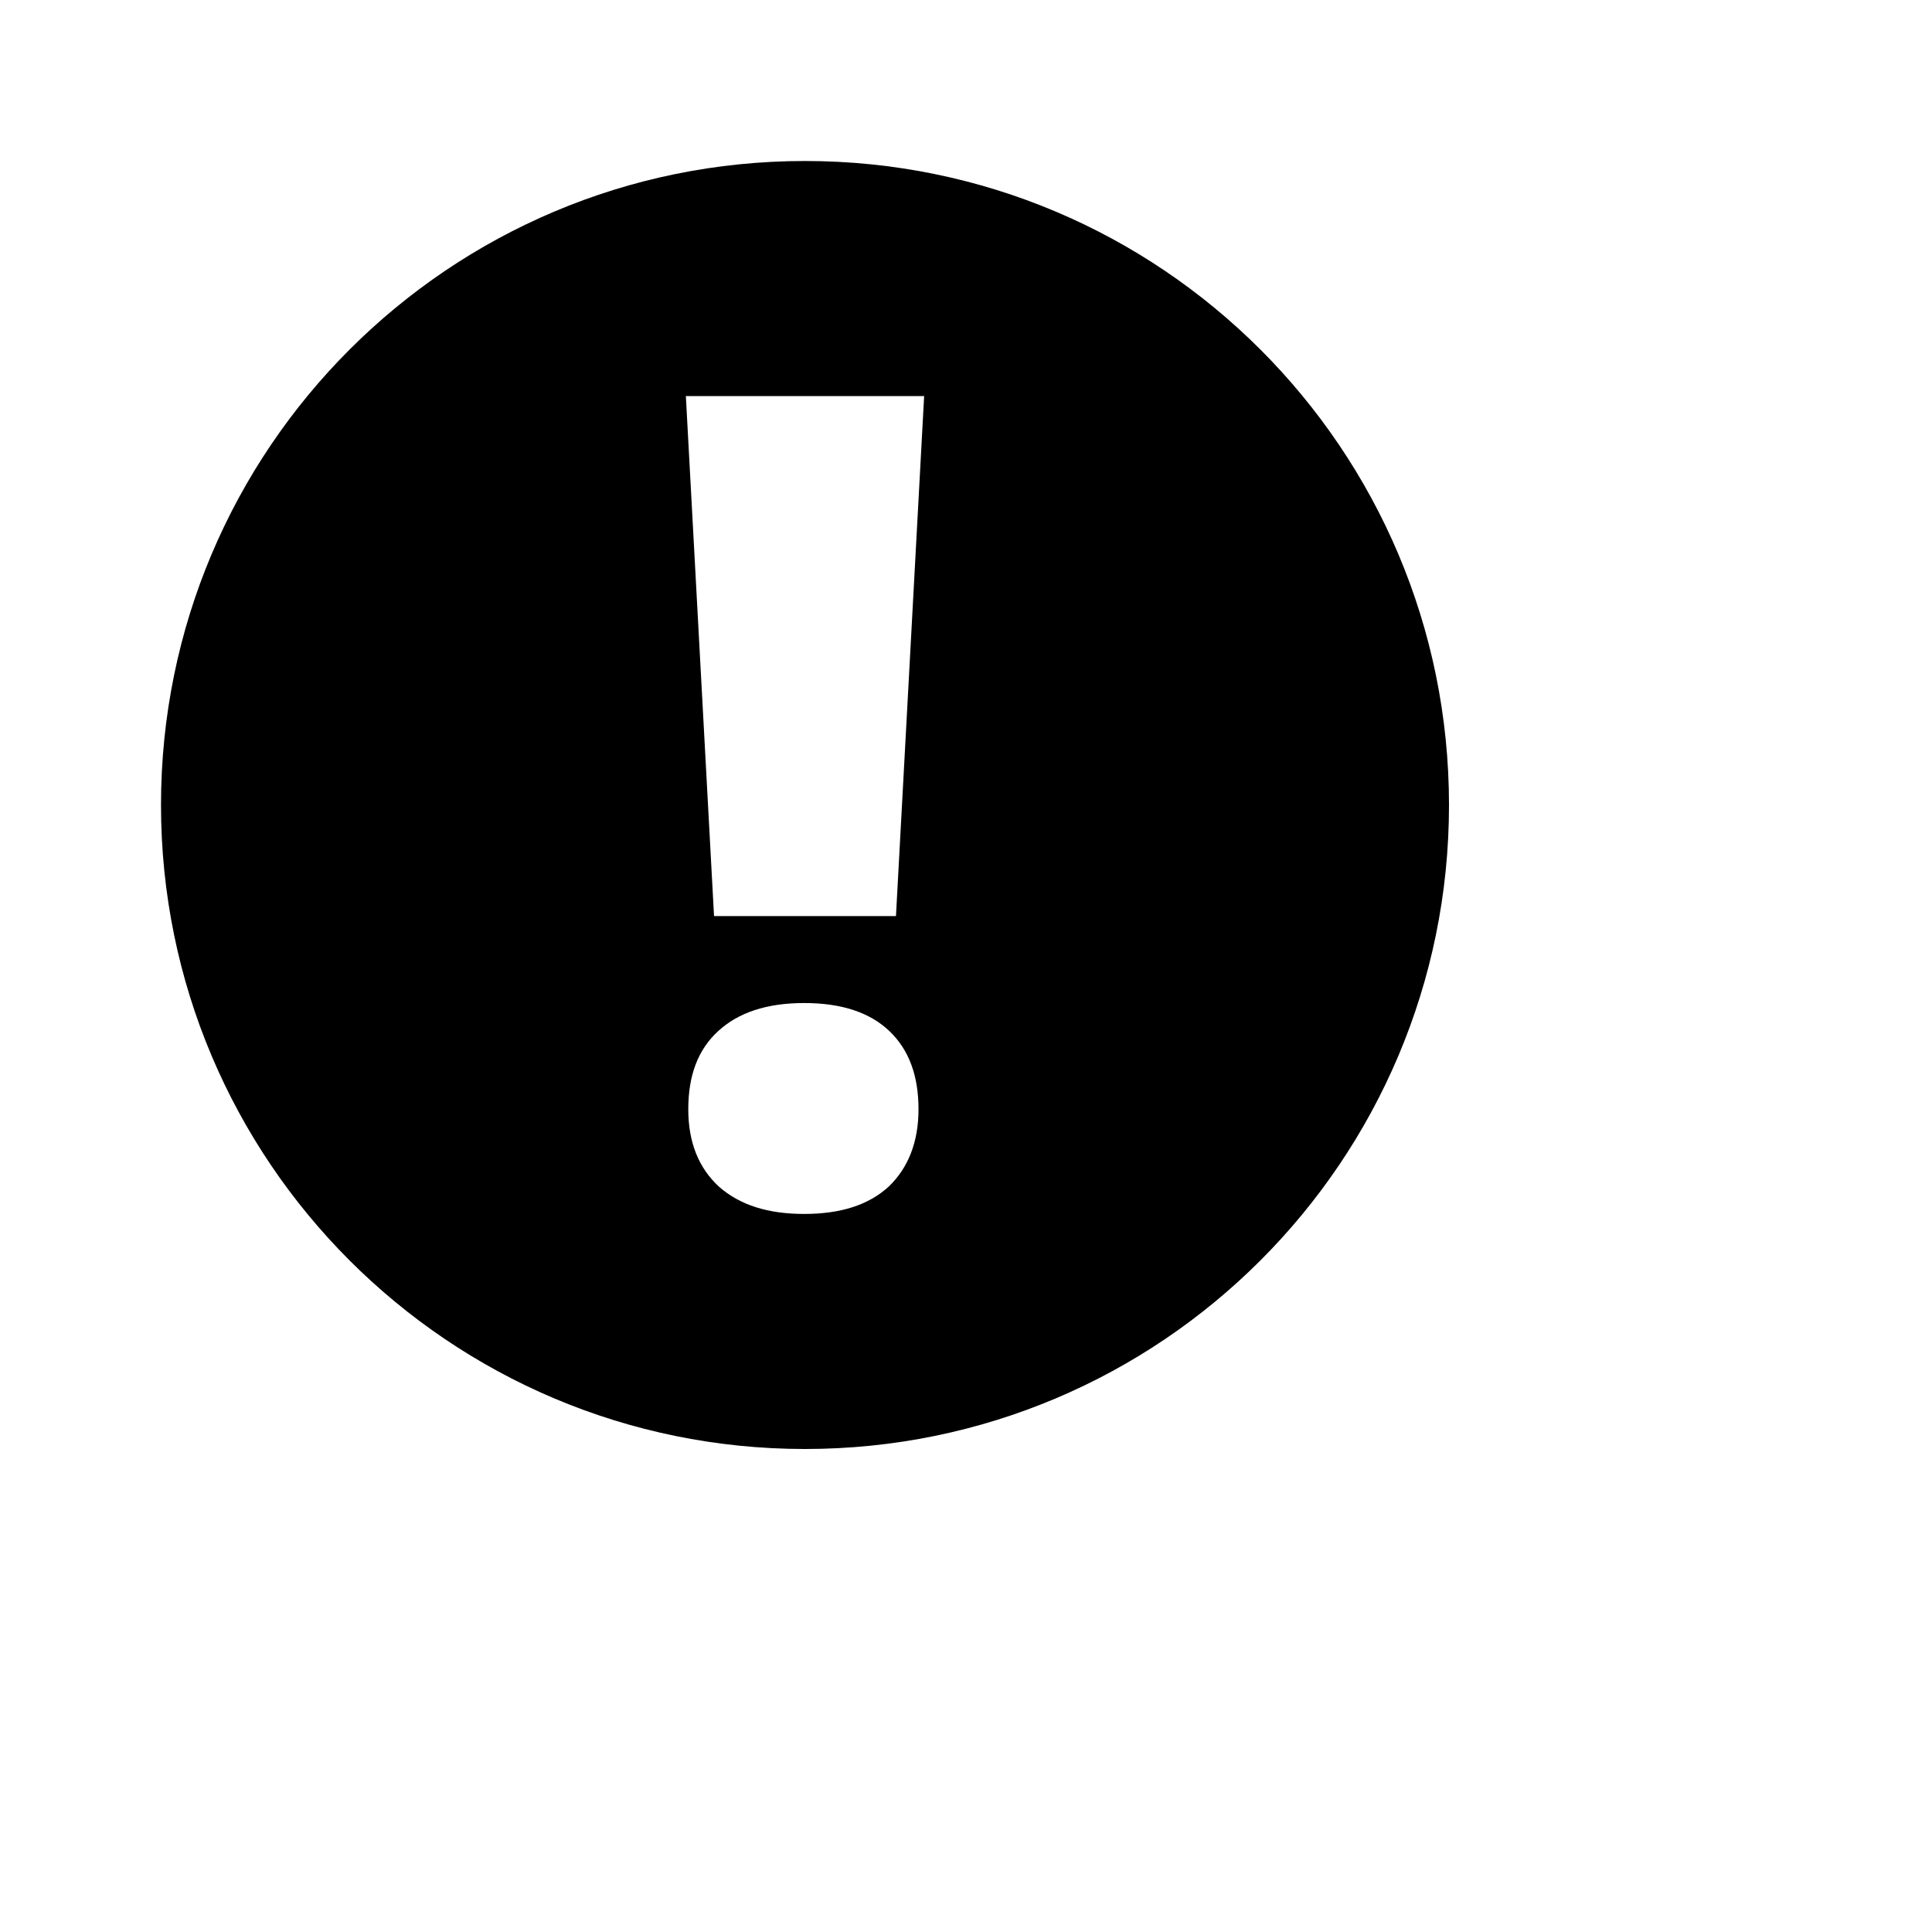
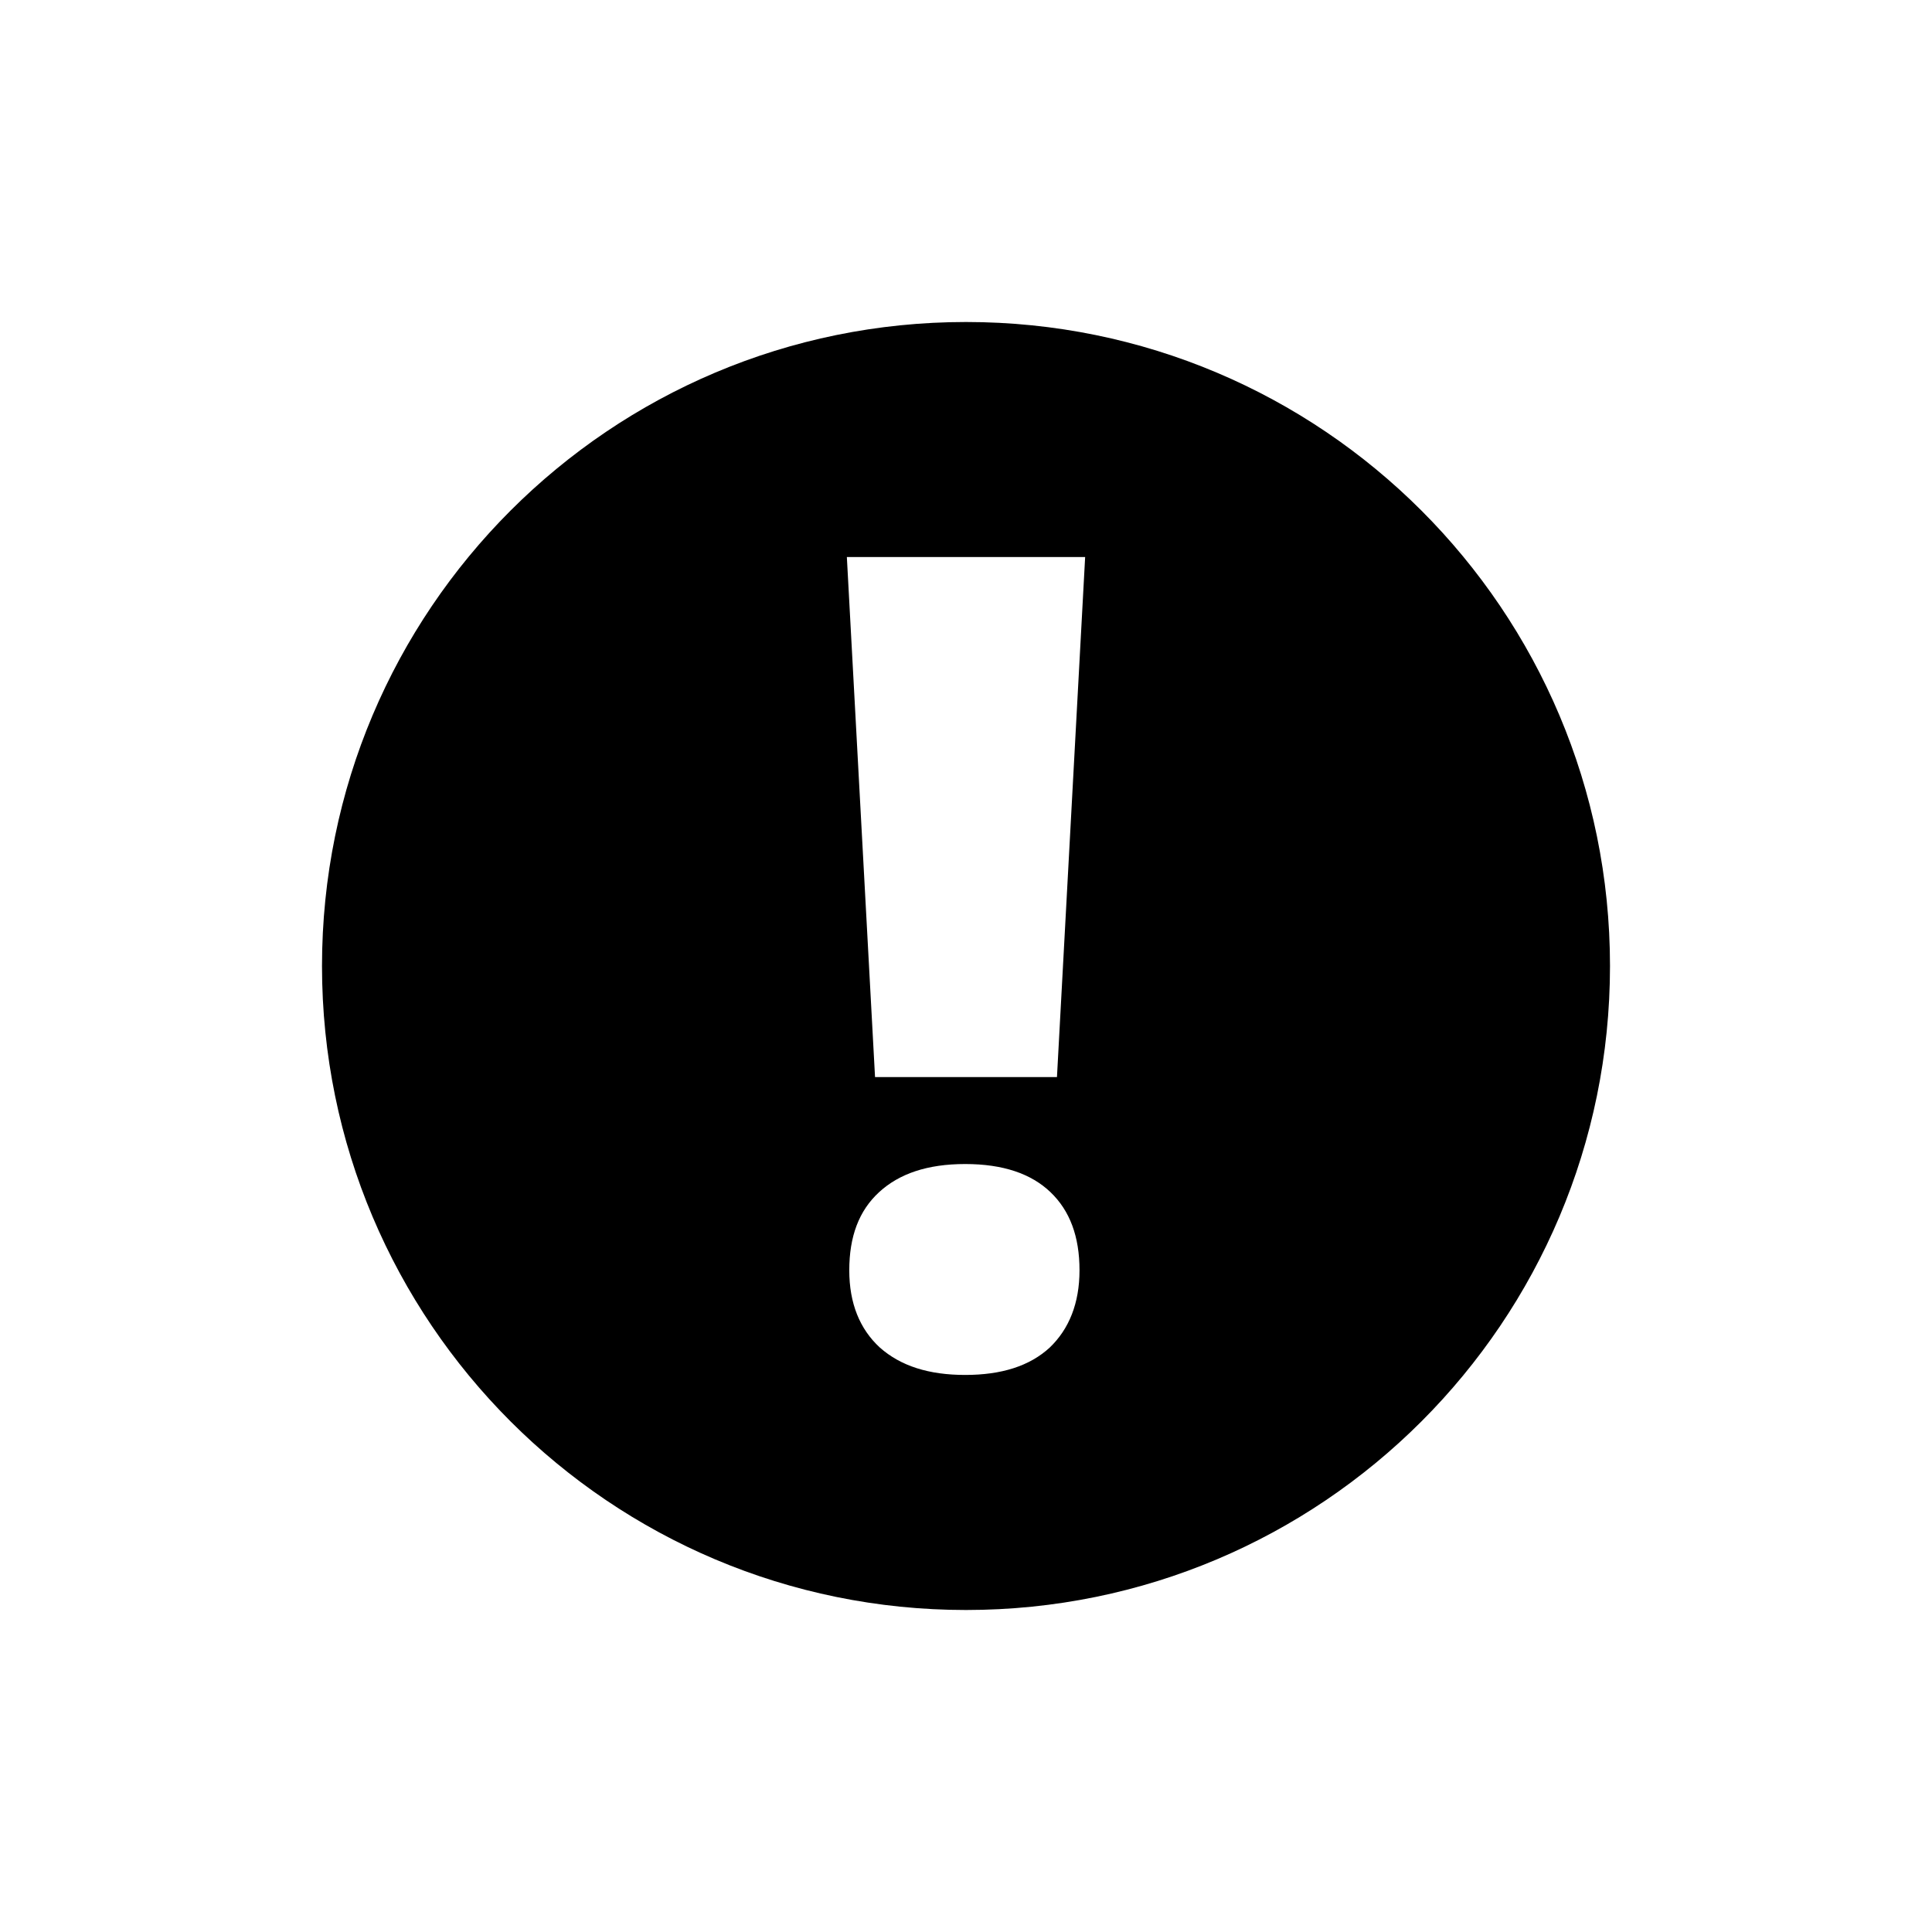
- <svg xmlns="http://www.w3.org/2000/svg" viewBox="0 0 24 24">
+ <svg xmlns="http://www.w3.org/2000/svg" viewBox="-2 -2 24 24">
  <path d="M10 2c4.42 0 8 3.58 8 8s-3.58 8-8 8-8-3.58-8-8 3.58-8 8-8zm1.13 9.38l.35-6.46H8.52l.35 6.46h2.26zm-.09 3.36c.24-.23.37-.55.37-.96 0-.42-.12-.74-.36-.97s-.59-.35-1.06-.35-.82.12-1.07.35-.37.55-.37.97c0 .41.13.73.38.96.26.23.61.34 1.06.34s.8-.11 1.05-.34z" />
</svg>
